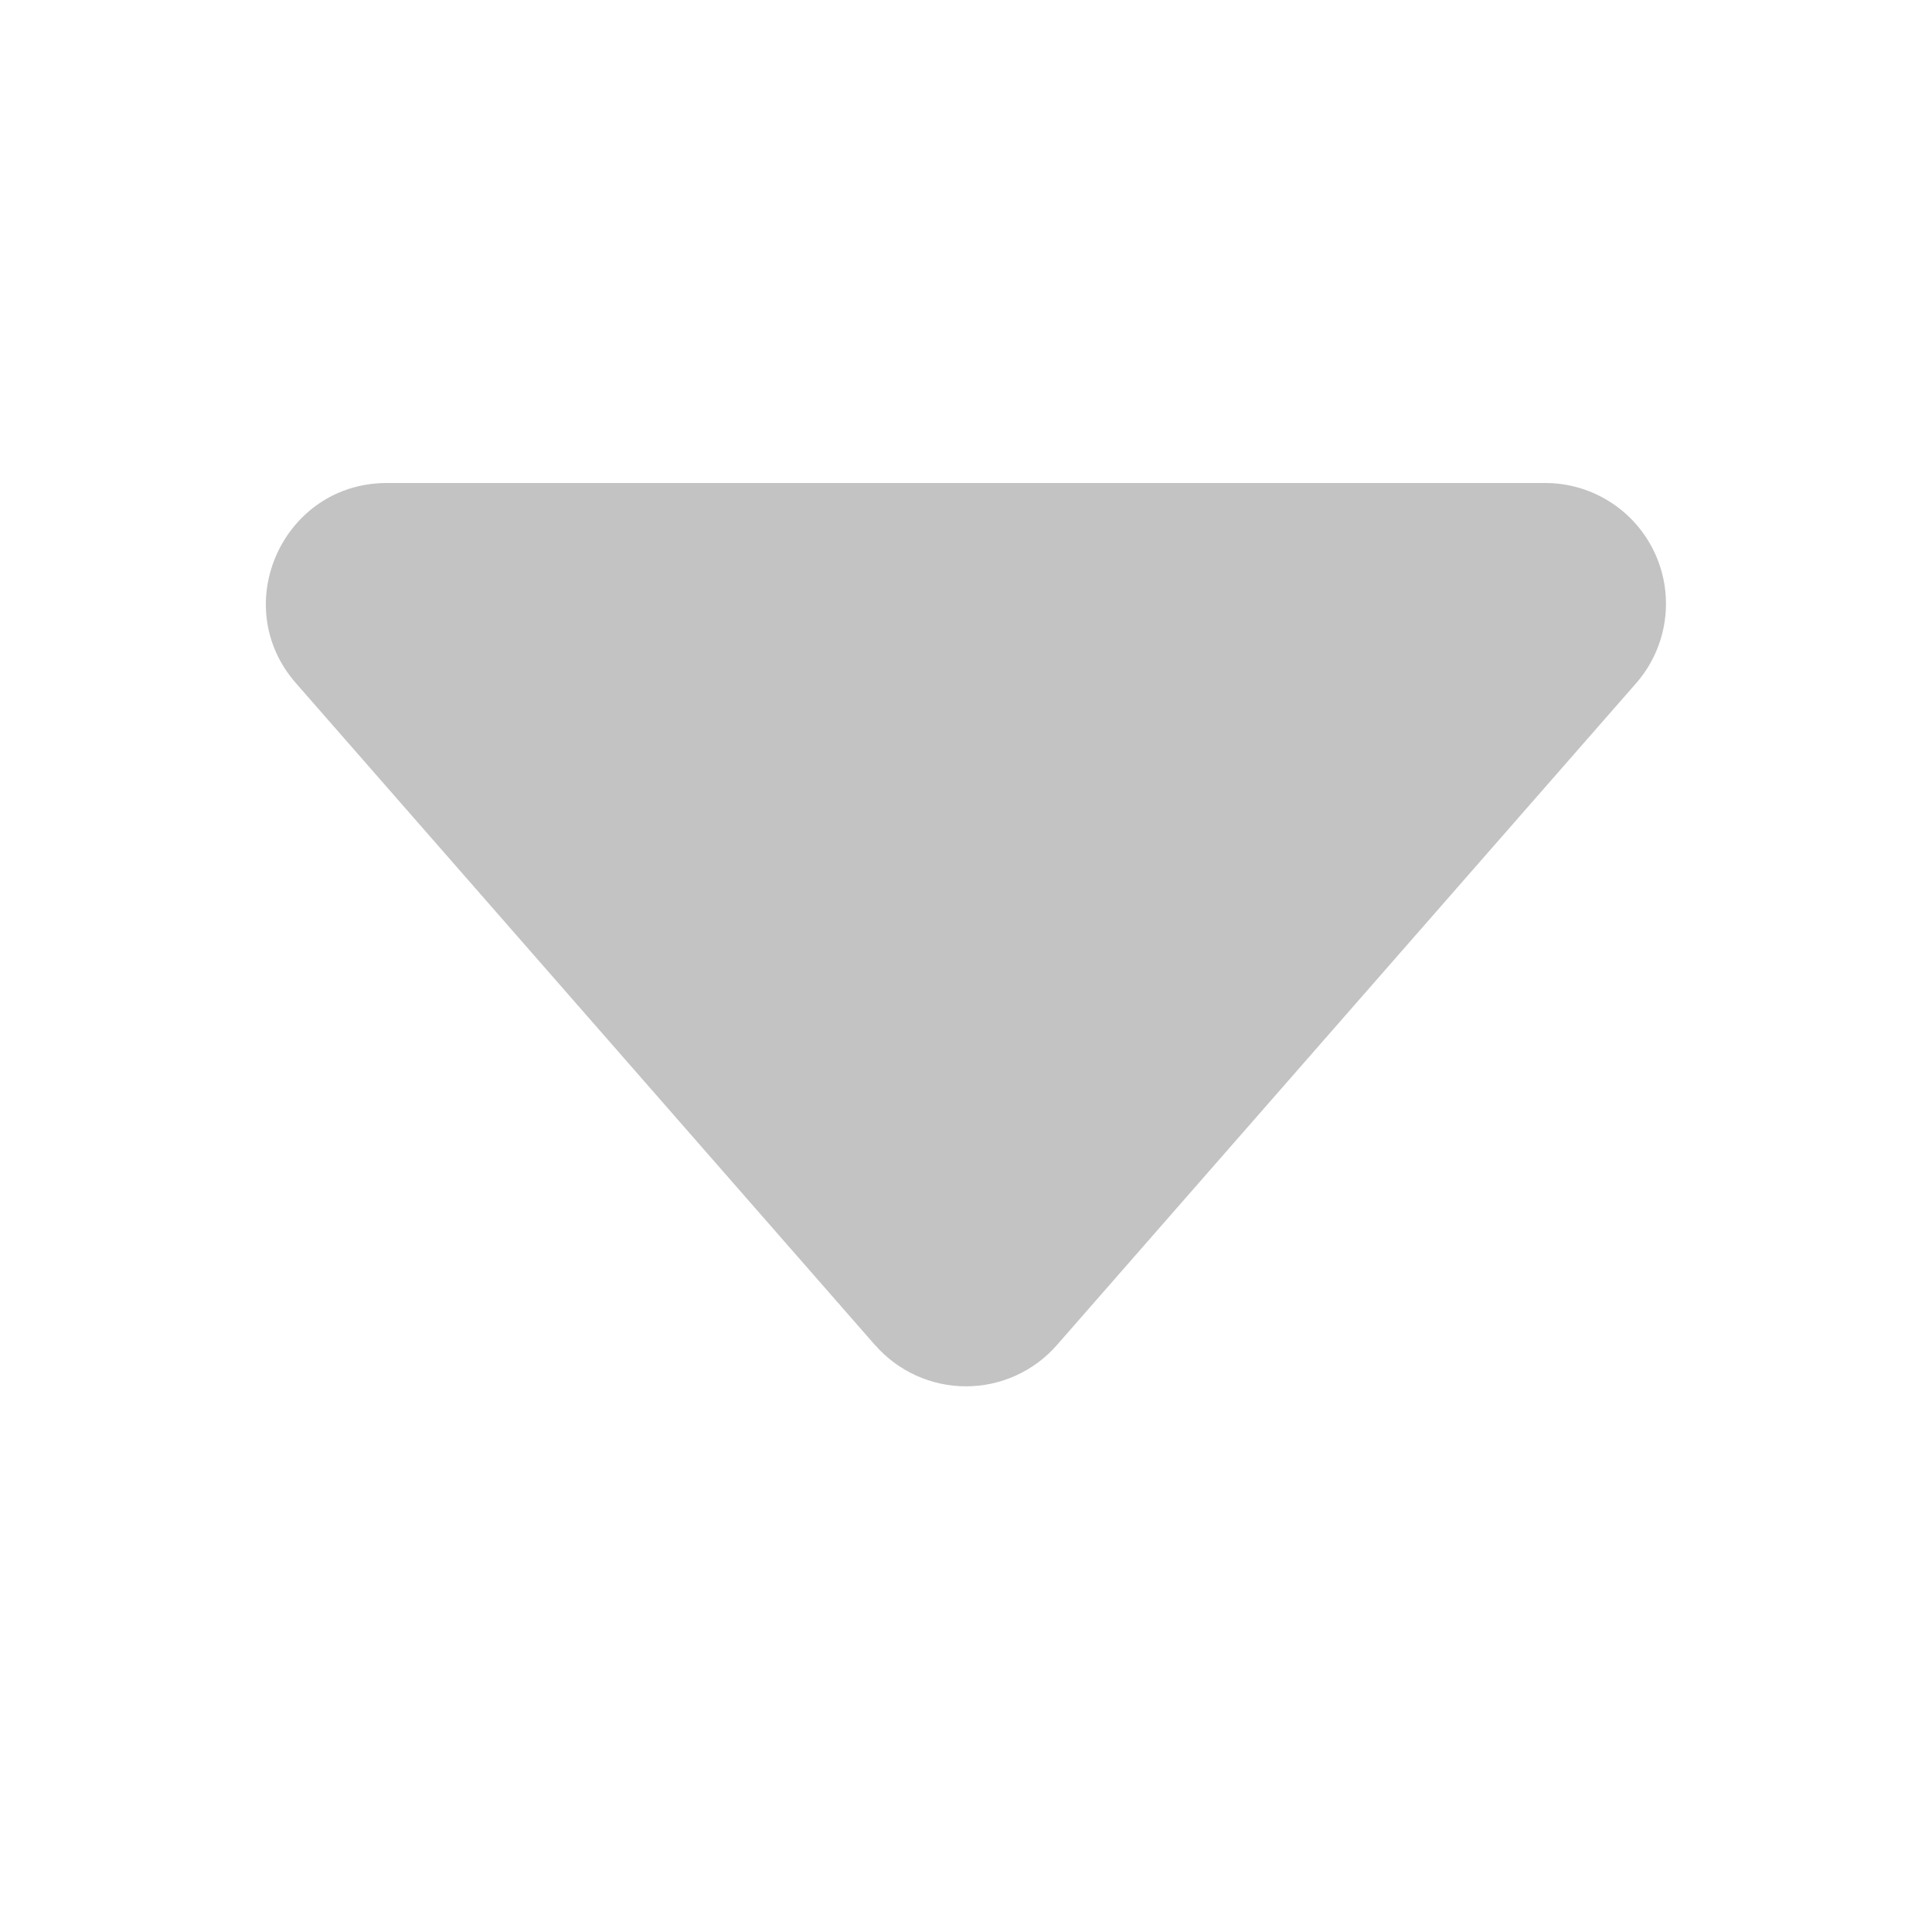
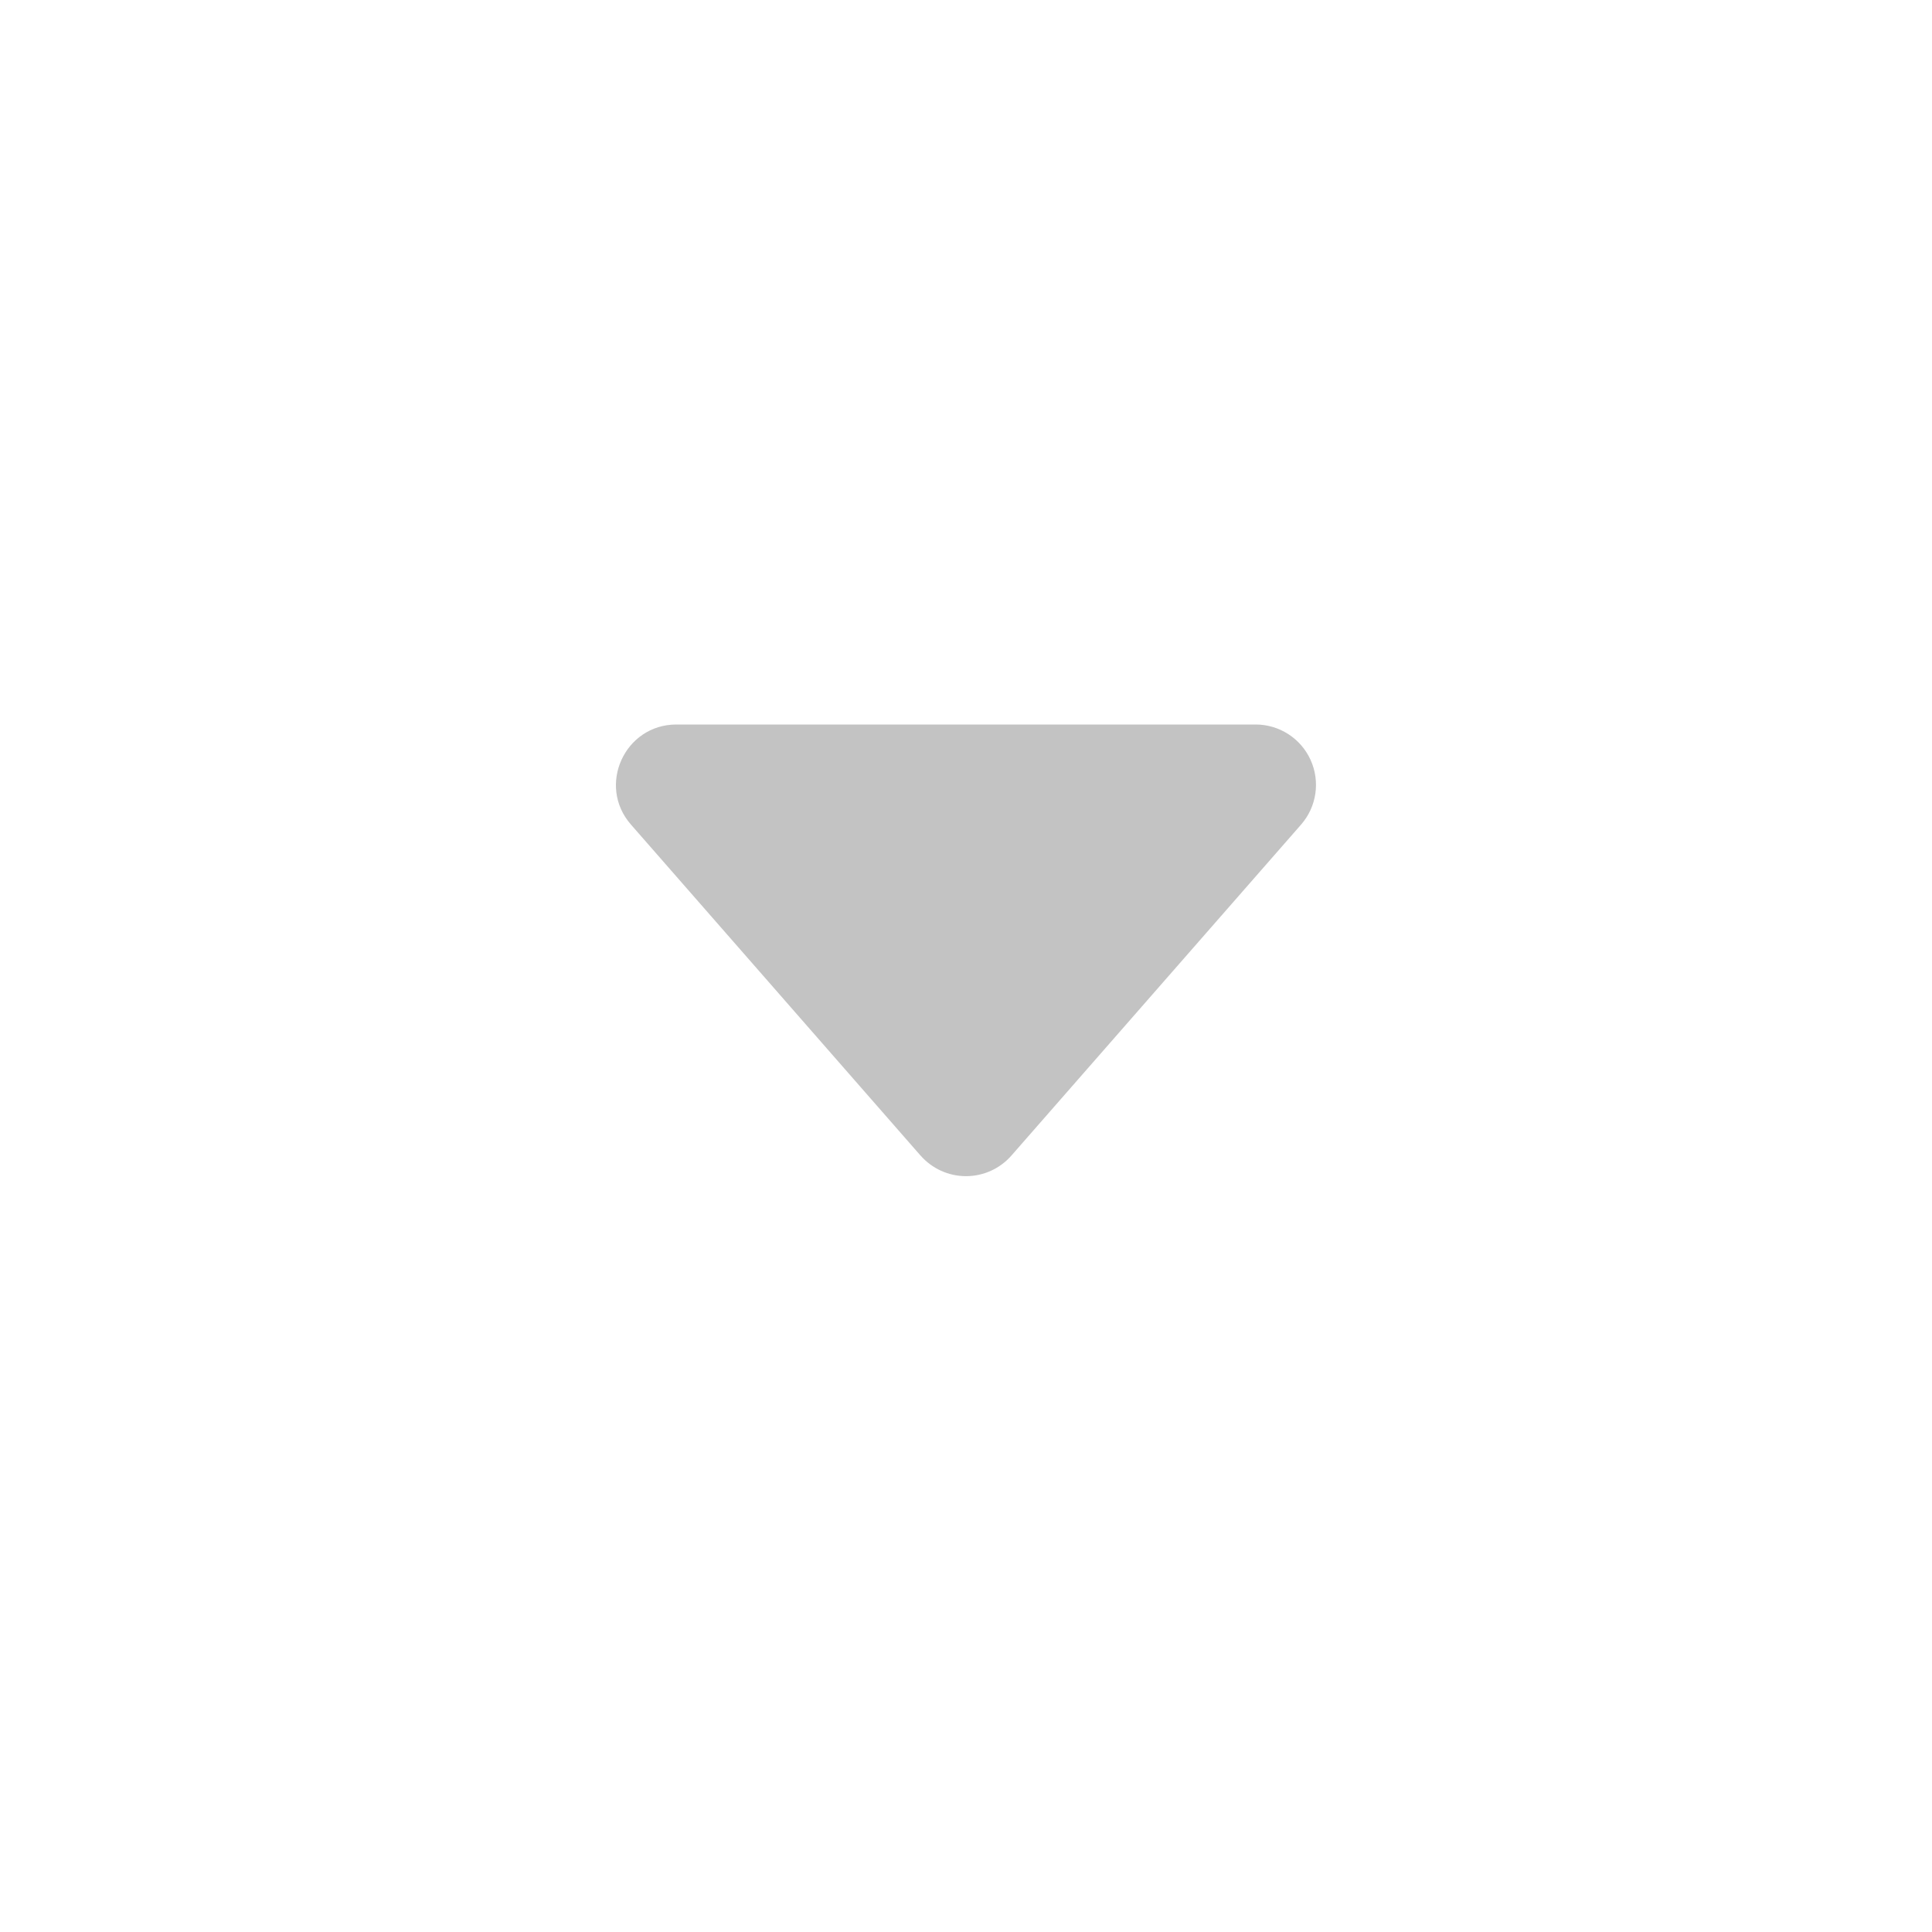
- <svg xmlns="http://www.w3.org/2000/svg" width="10" height="10" fill="#C3C3C3" class="bi bi-caret-down-fill" viewBox="0 0 16 16">
+ <svg xmlns="http://www.w3.org/2000/svg" width="64" height="64" viewBox="-8 -8 32 32" fill="#C3C3C3" class="bi bi-caret-down-fill">
  <path d="M7.247 11.14 2.451 5.658C1.885 5.013 2.345 4 3.204 4h9.592a1 1 0 0 1 .753 1.659l-4.796 5.48a1 1 0 0 1-1.506 0z" />
</svg>
